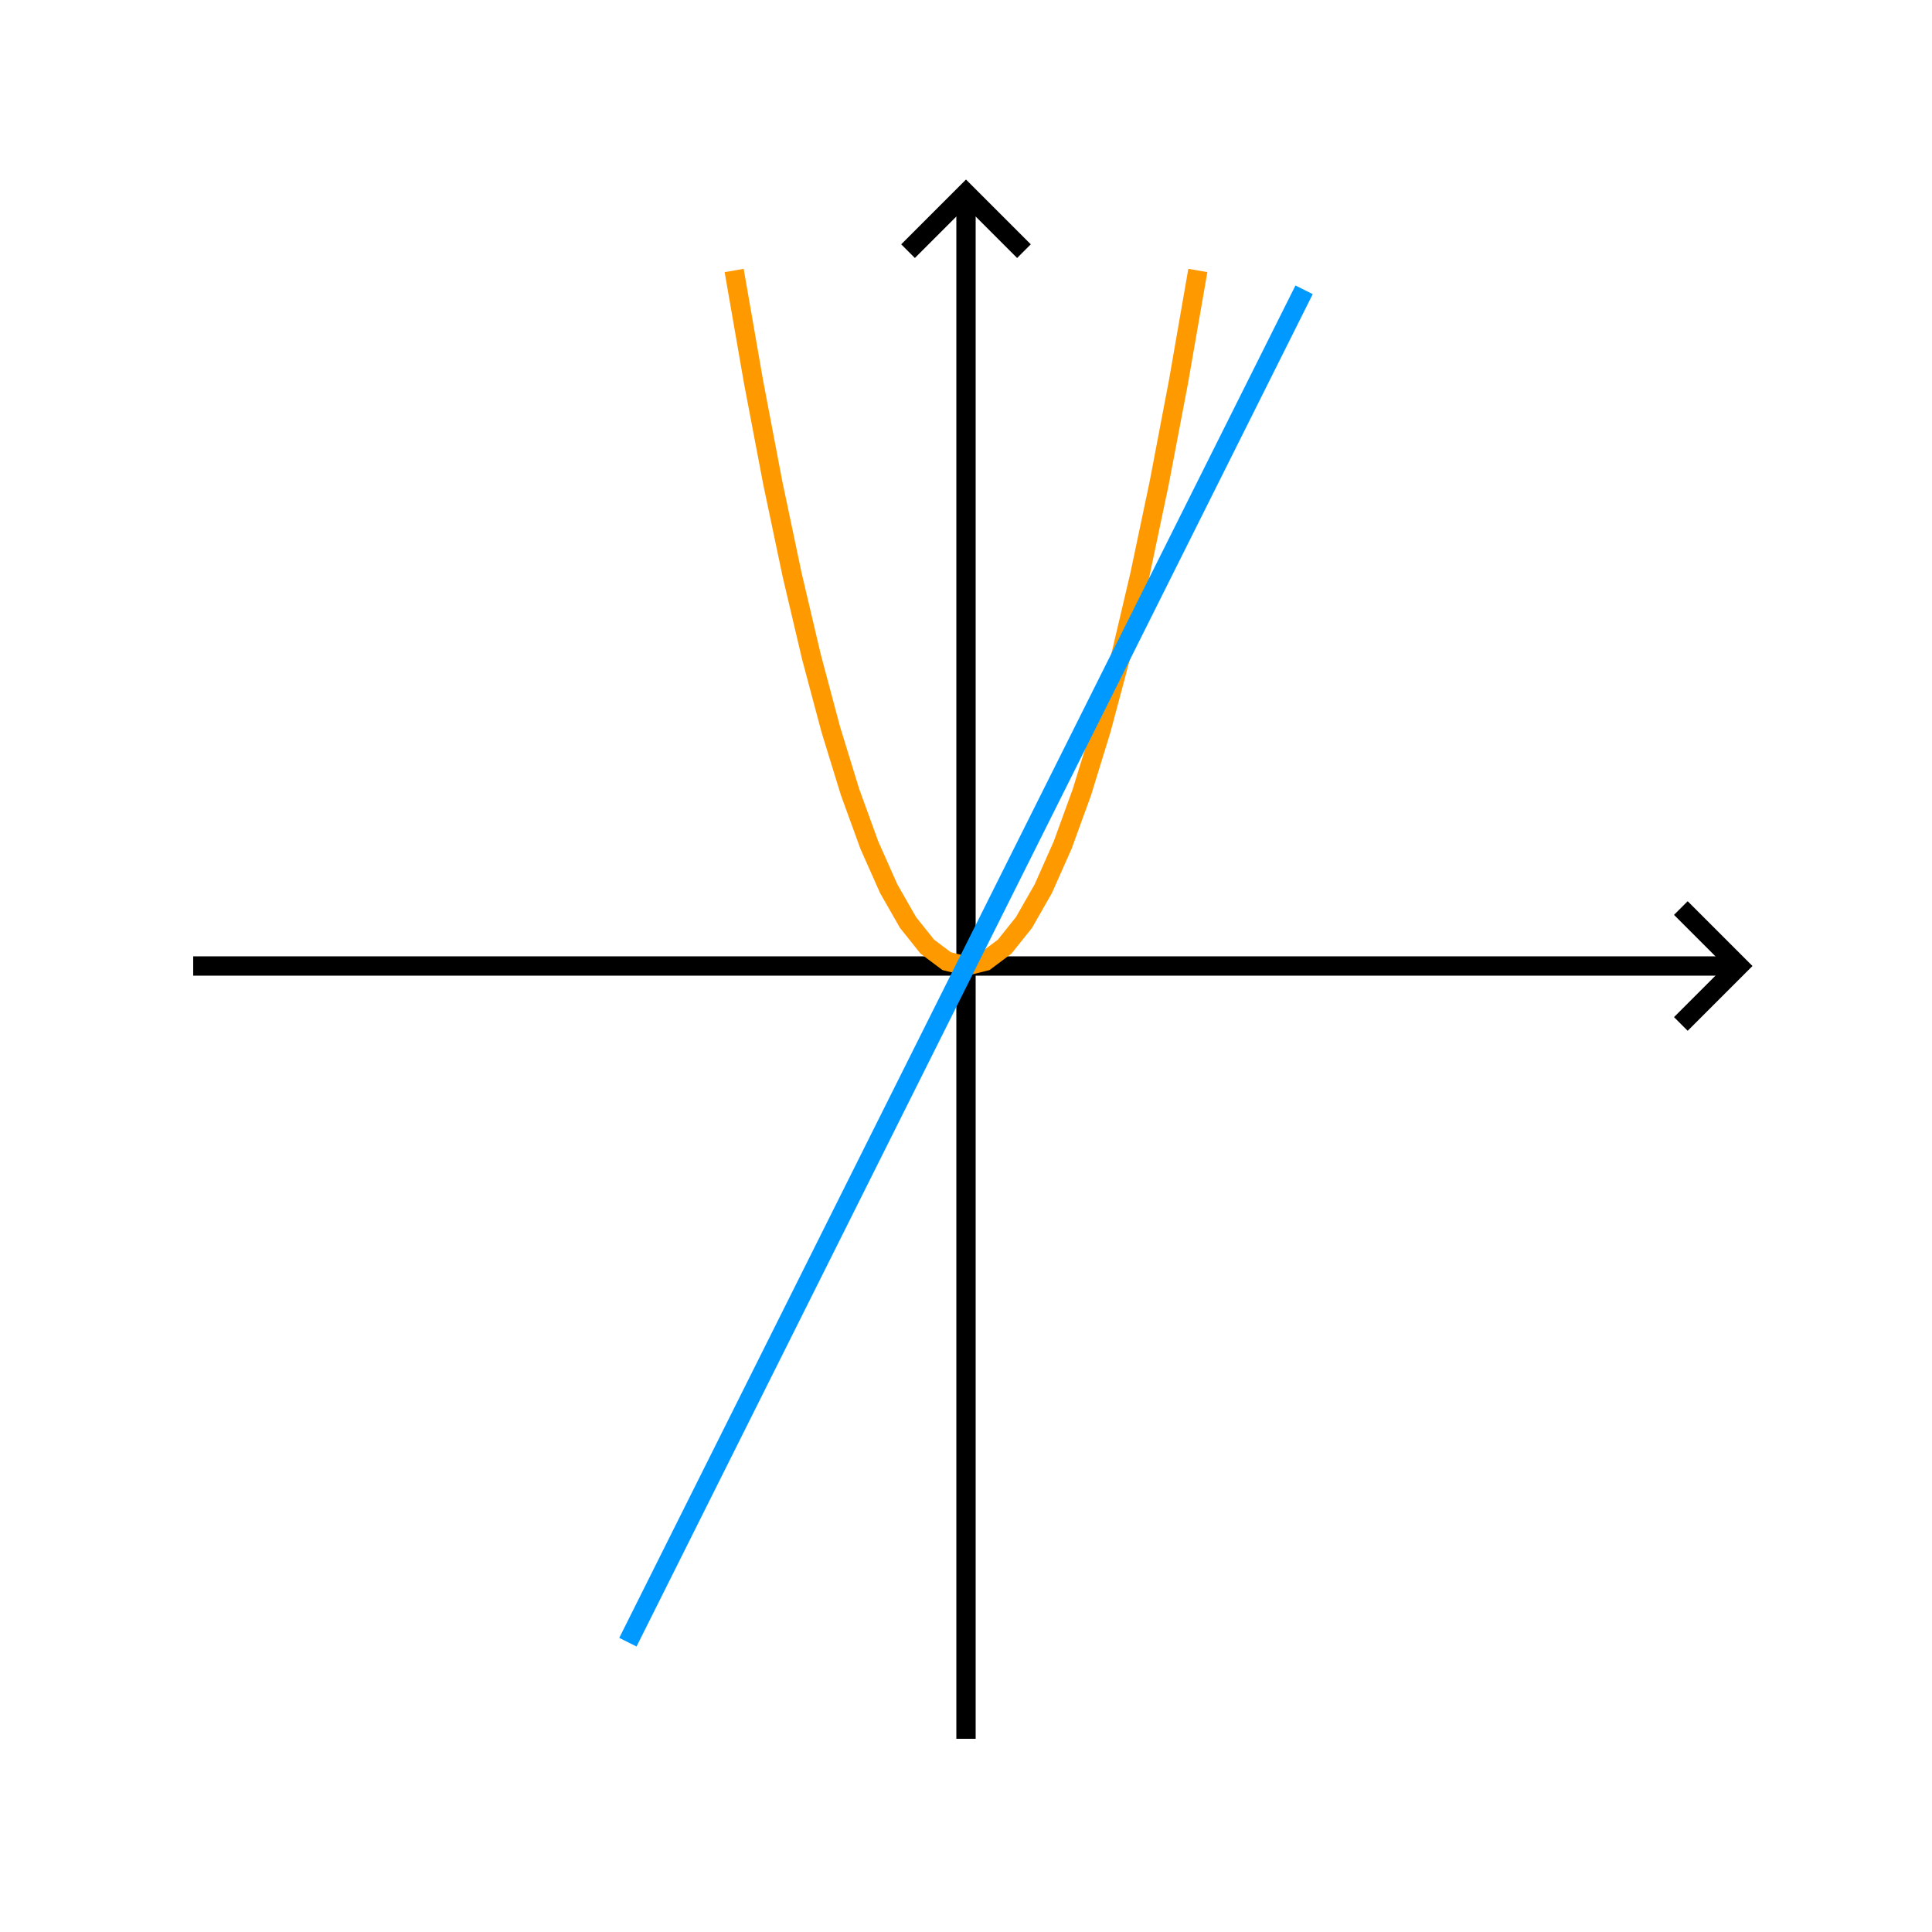
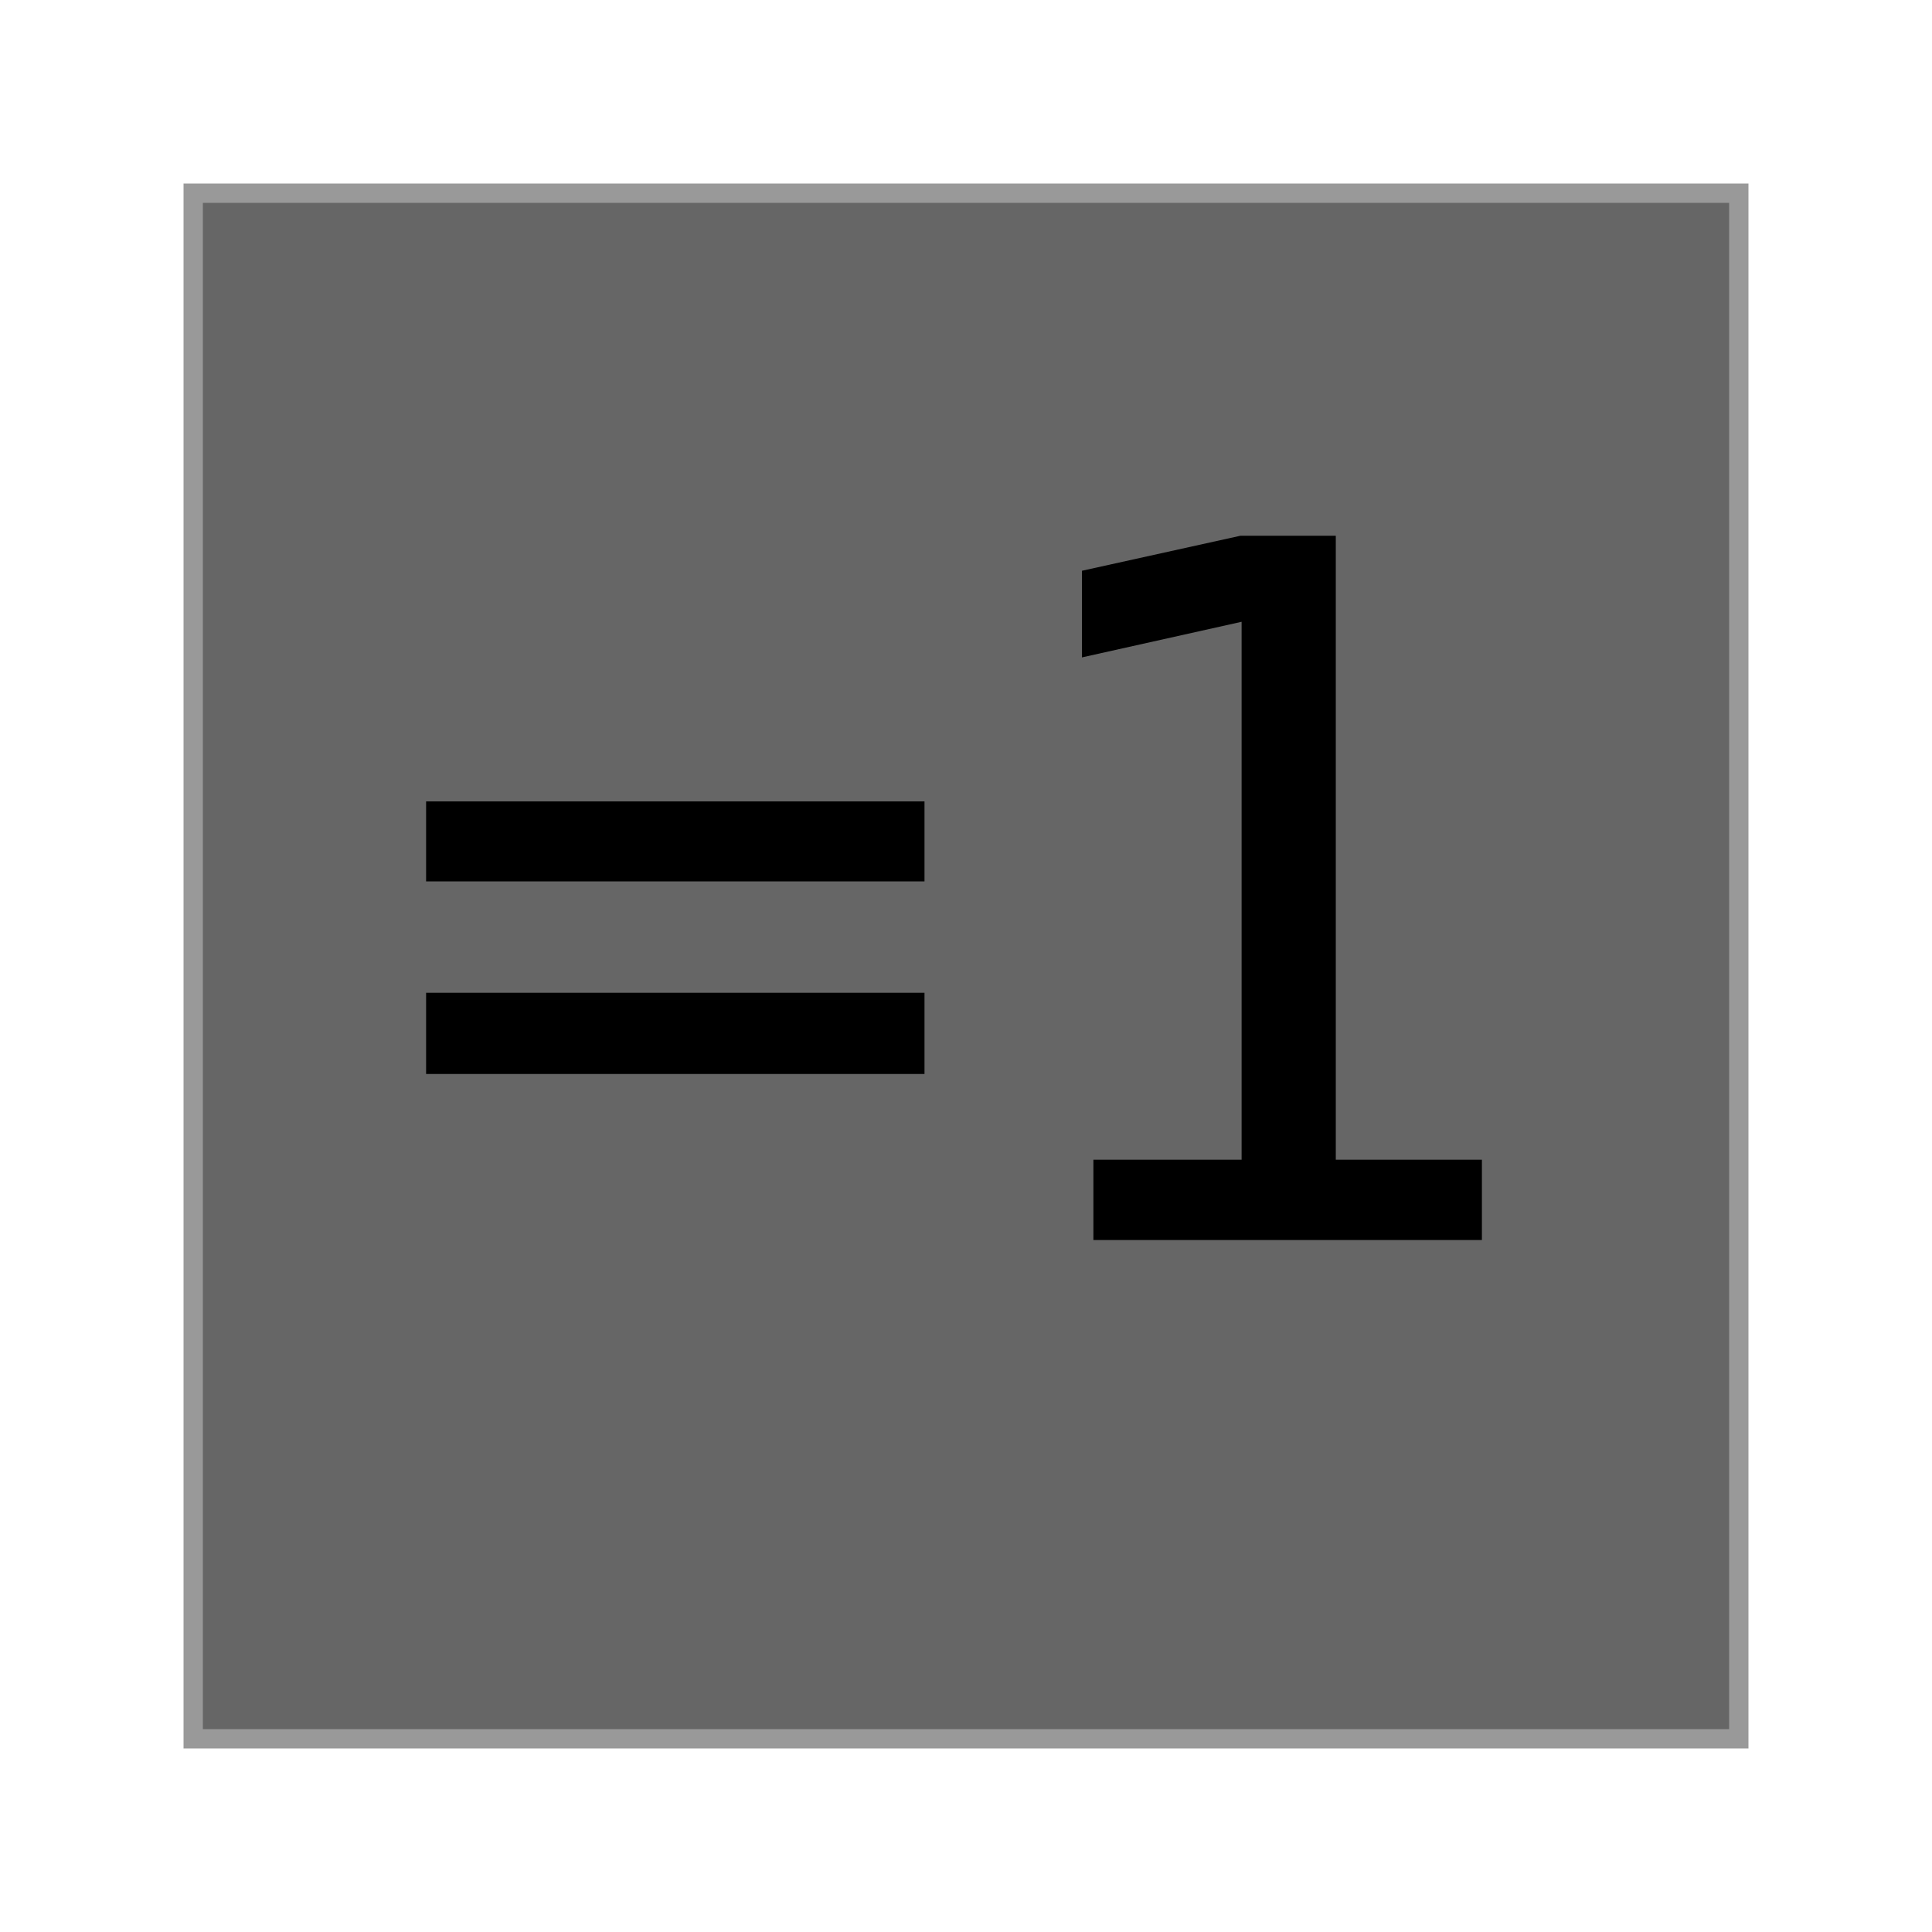
<svg xmlns="http://www.w3.org/2000/svg" viewBox="0 0 100 100" shape-rendering="geometricPrecision" text-rendering="geometricPrecision">
-   <path d="M 50 10 L 50 90" stroke="#000000" />
-   <path d="M 10 50 L 90 50" stroke="#000000" />
-   <path d="M 87 47 L 90 50 L 87 53" stroke="#000000" fill="none" />
-   <path d="M 53 13 L 50 10 L 47 13" stroke="#000000" fill="none" />
-   <path d="M 38 14 L 39 19.75 L 40 25 L 41 29.75 L 42 34 L 43 37.75 L 44 41 L 45 43.75 L 46 46 L 47 47.75 L 48 49 L 49 49.75 L 50 50 L 51 49.75 L 52 49 L 53 47.75 L 54 46 L 55 43.75 L 56 41 L 57 37.75 L 58 34 L 59 29.75 L 60 25 L 61 19.75 L 62 14" stroke="#FF9900" fill="none" />
-   <path d="M 32.5 85 L 67.5 15" stroke="#0099FF" fill="none" />
+   <rect x="10" y="10" width="80" height="80" fill="#666666" stroke="#999999" />
+   <text x="50" y="50" font-size="50" dominant-baseline="middle" text-anchor="middle" font-family="Consolas">=1</text>
</svg>
